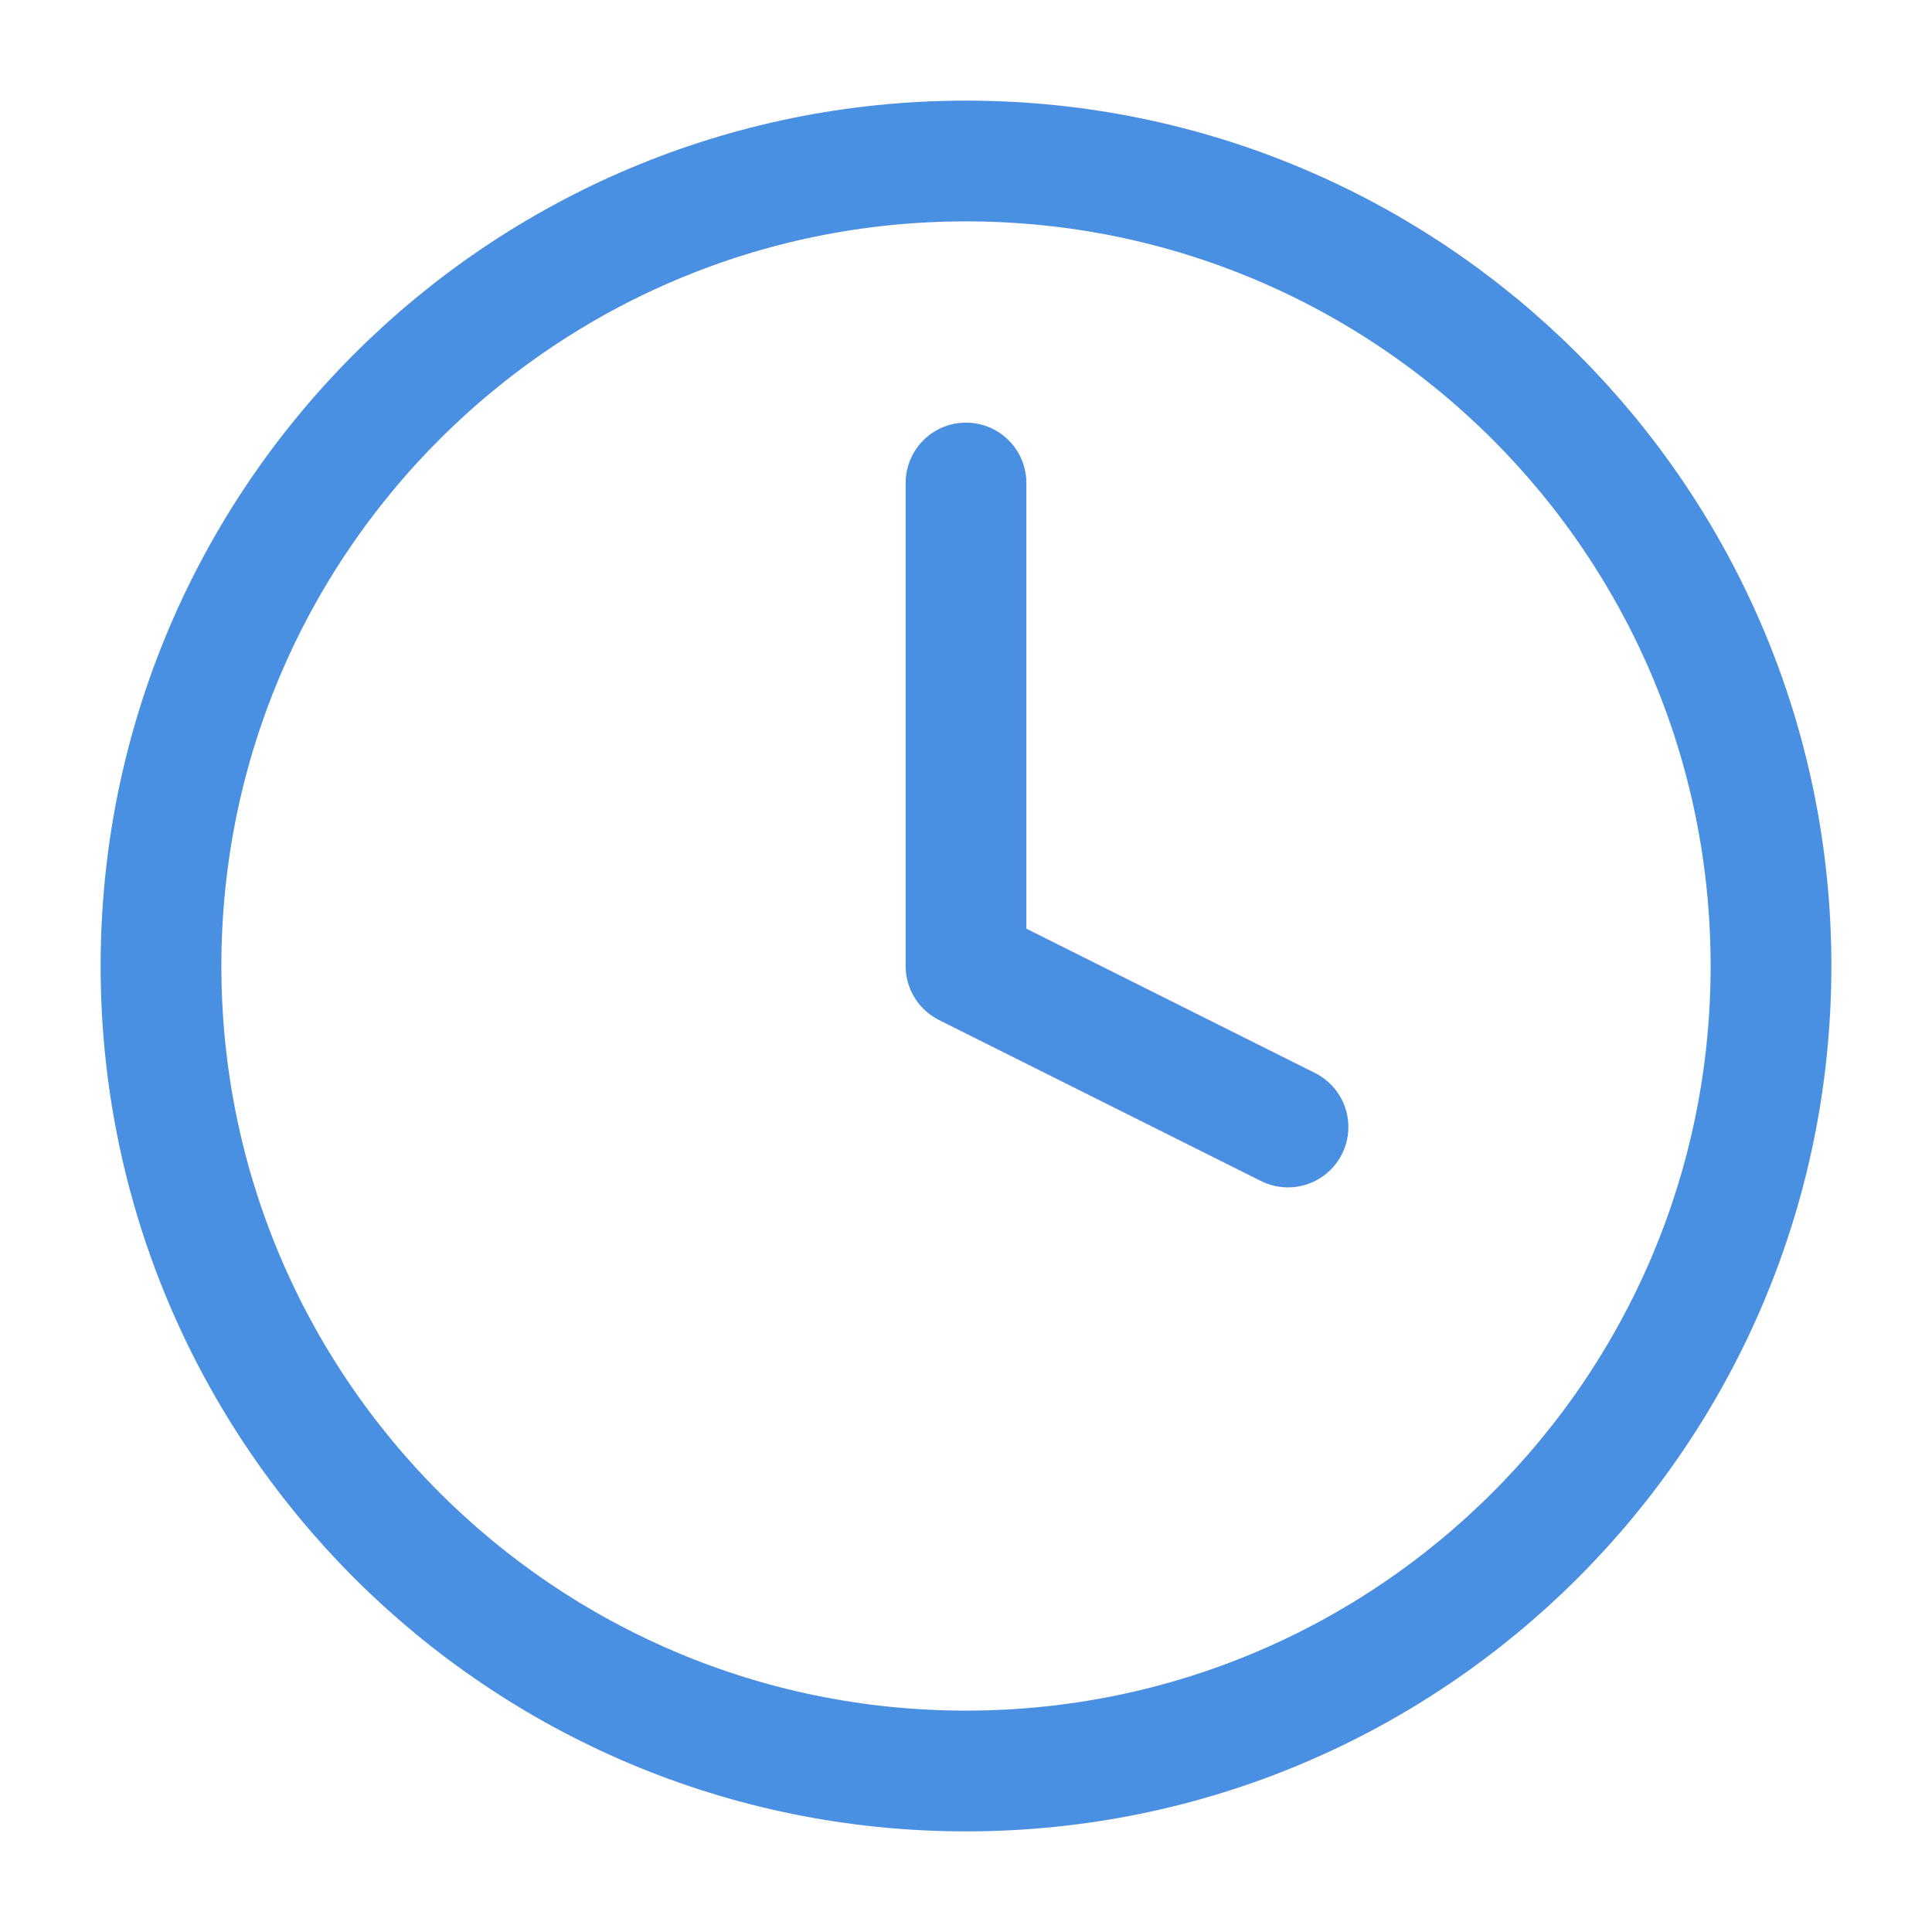
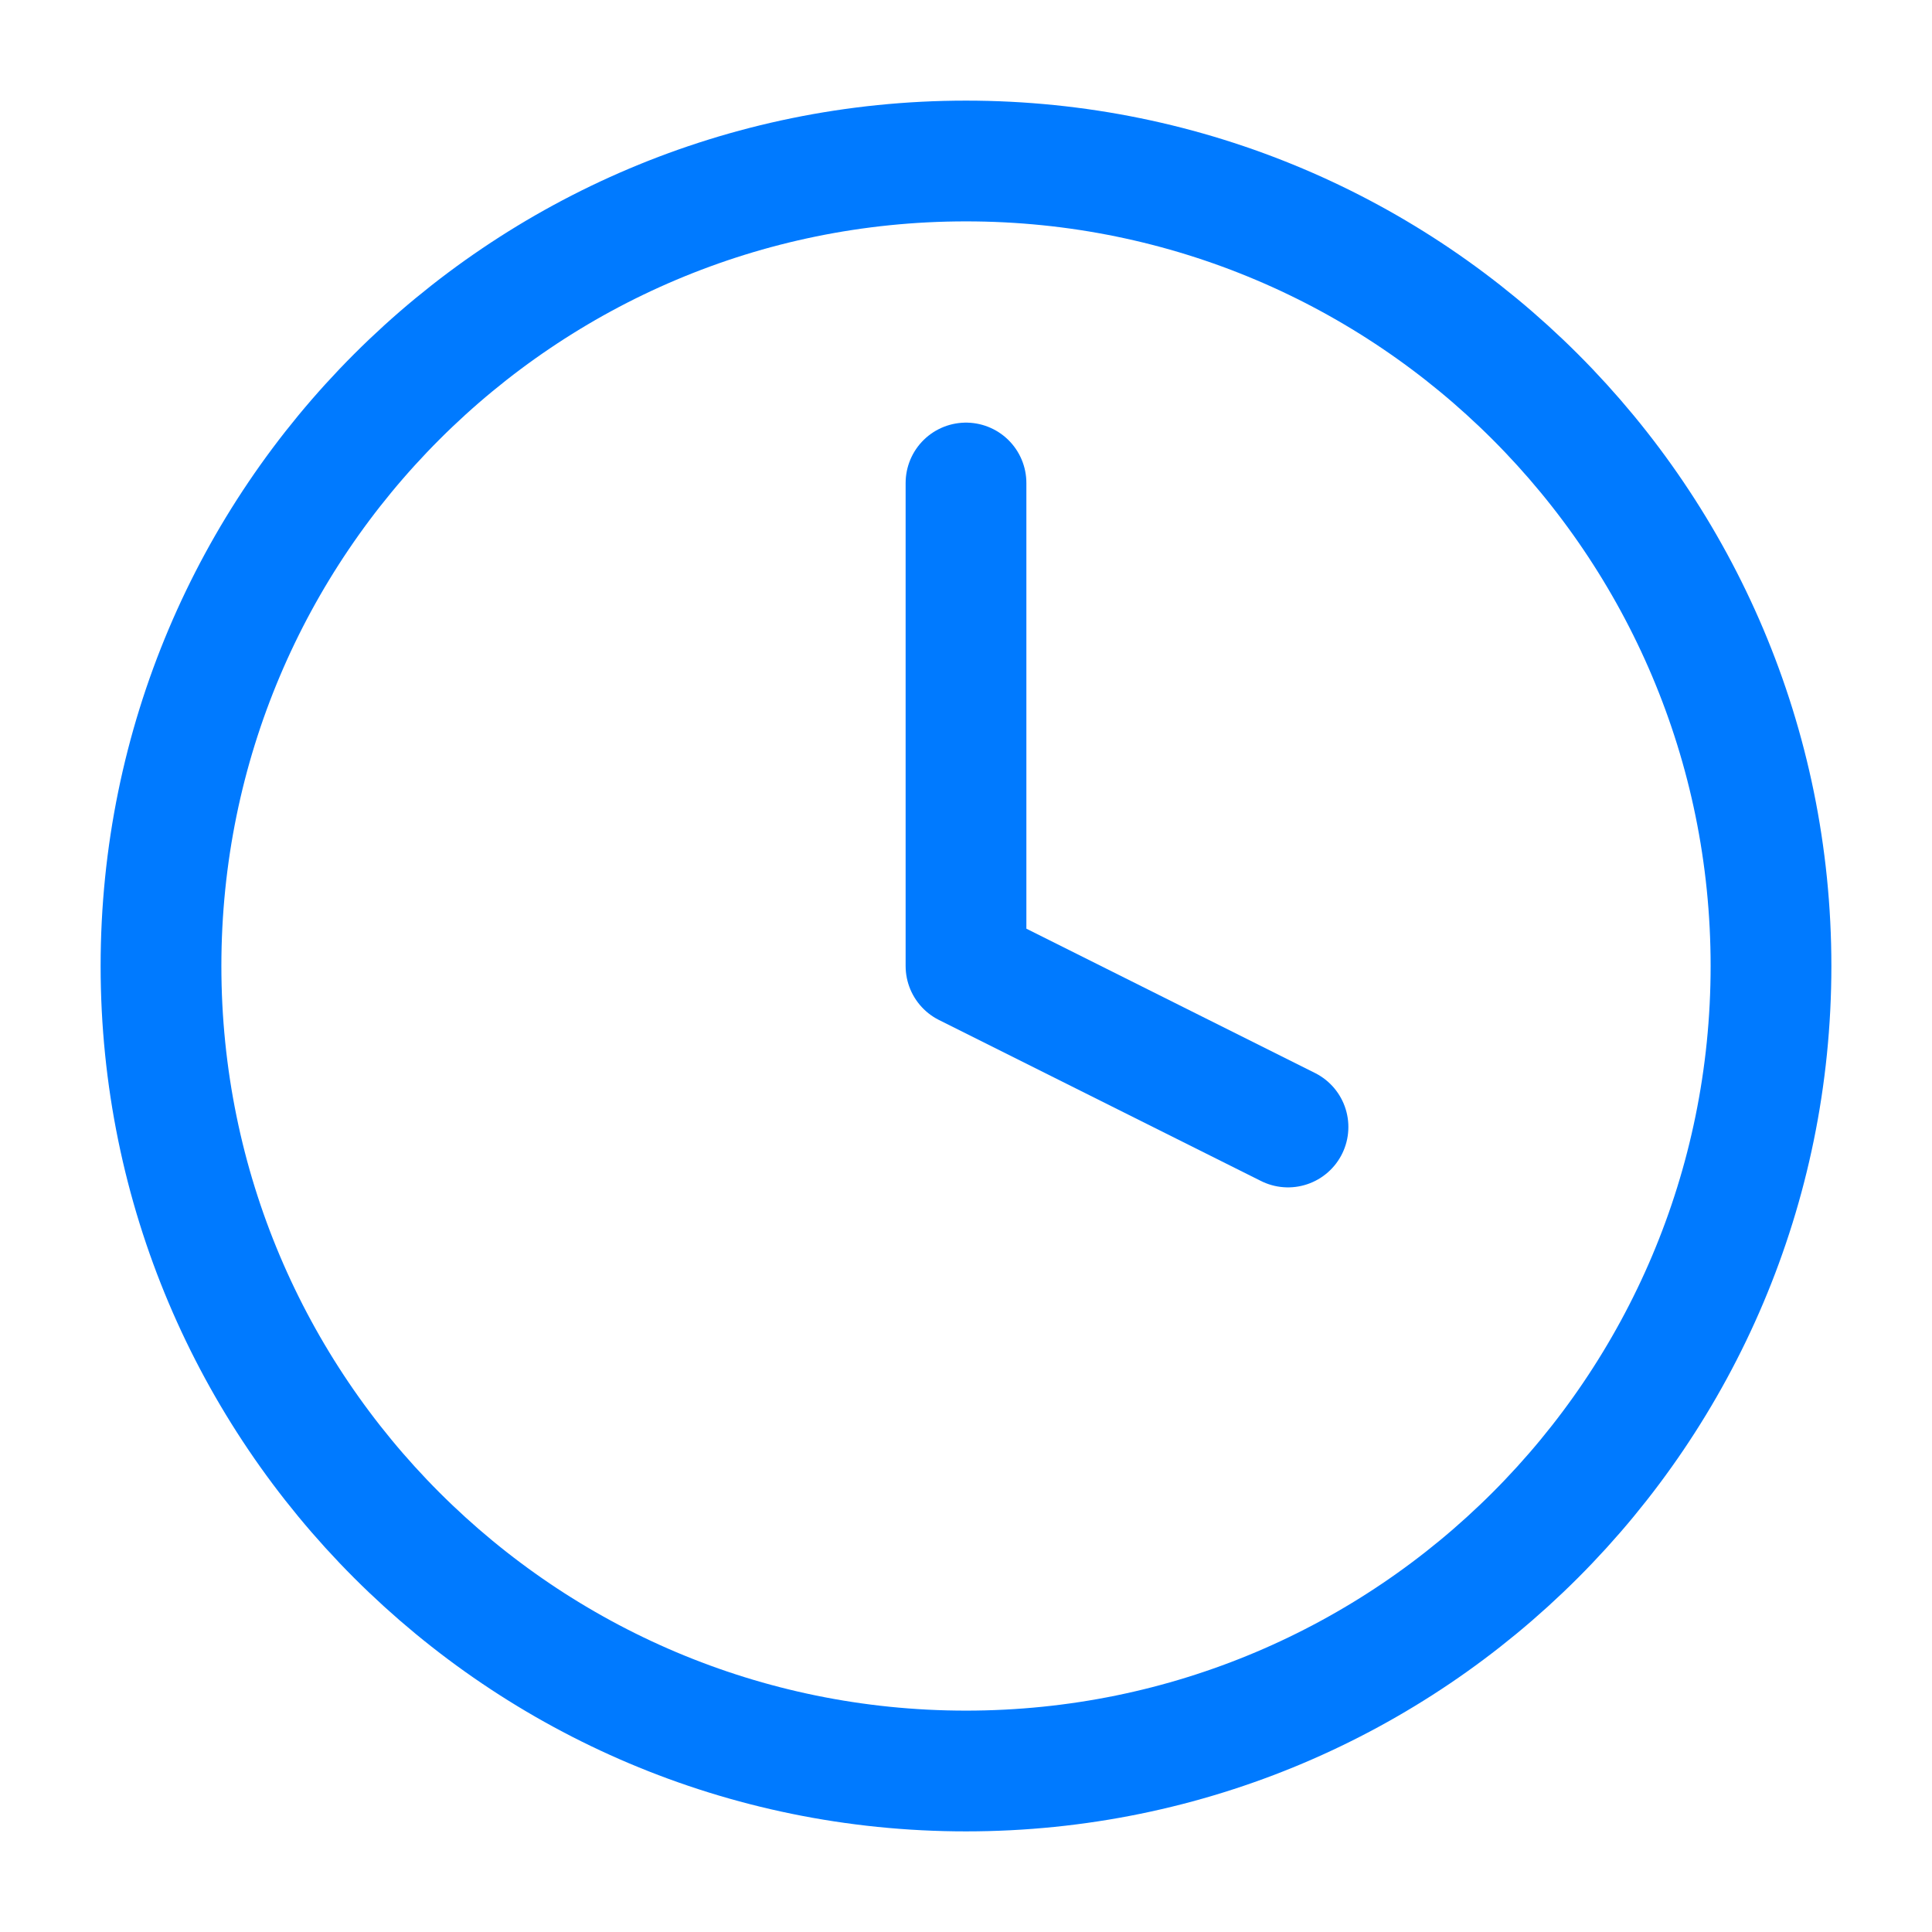
- <svg xmlns="http://www.w3.org/2000/svg" viewBox="0 0 24 24" fill="none" stroke="#4A90E2" stroke-width="1.5" stroke-linecap="round" stroke-linejoin="round">
+ <svg xmlns="http://www.w3.org/2000/svg" viewBox="0 0 24 24" fill="none" stroke="#007AFF" stroke-width="1.5" stroke-linecap="round" stroke-linejoin="round">
  <circle cx="12" cy="12" r="10" />
  <path d="M12 6v6l4 2" />
</svg>
